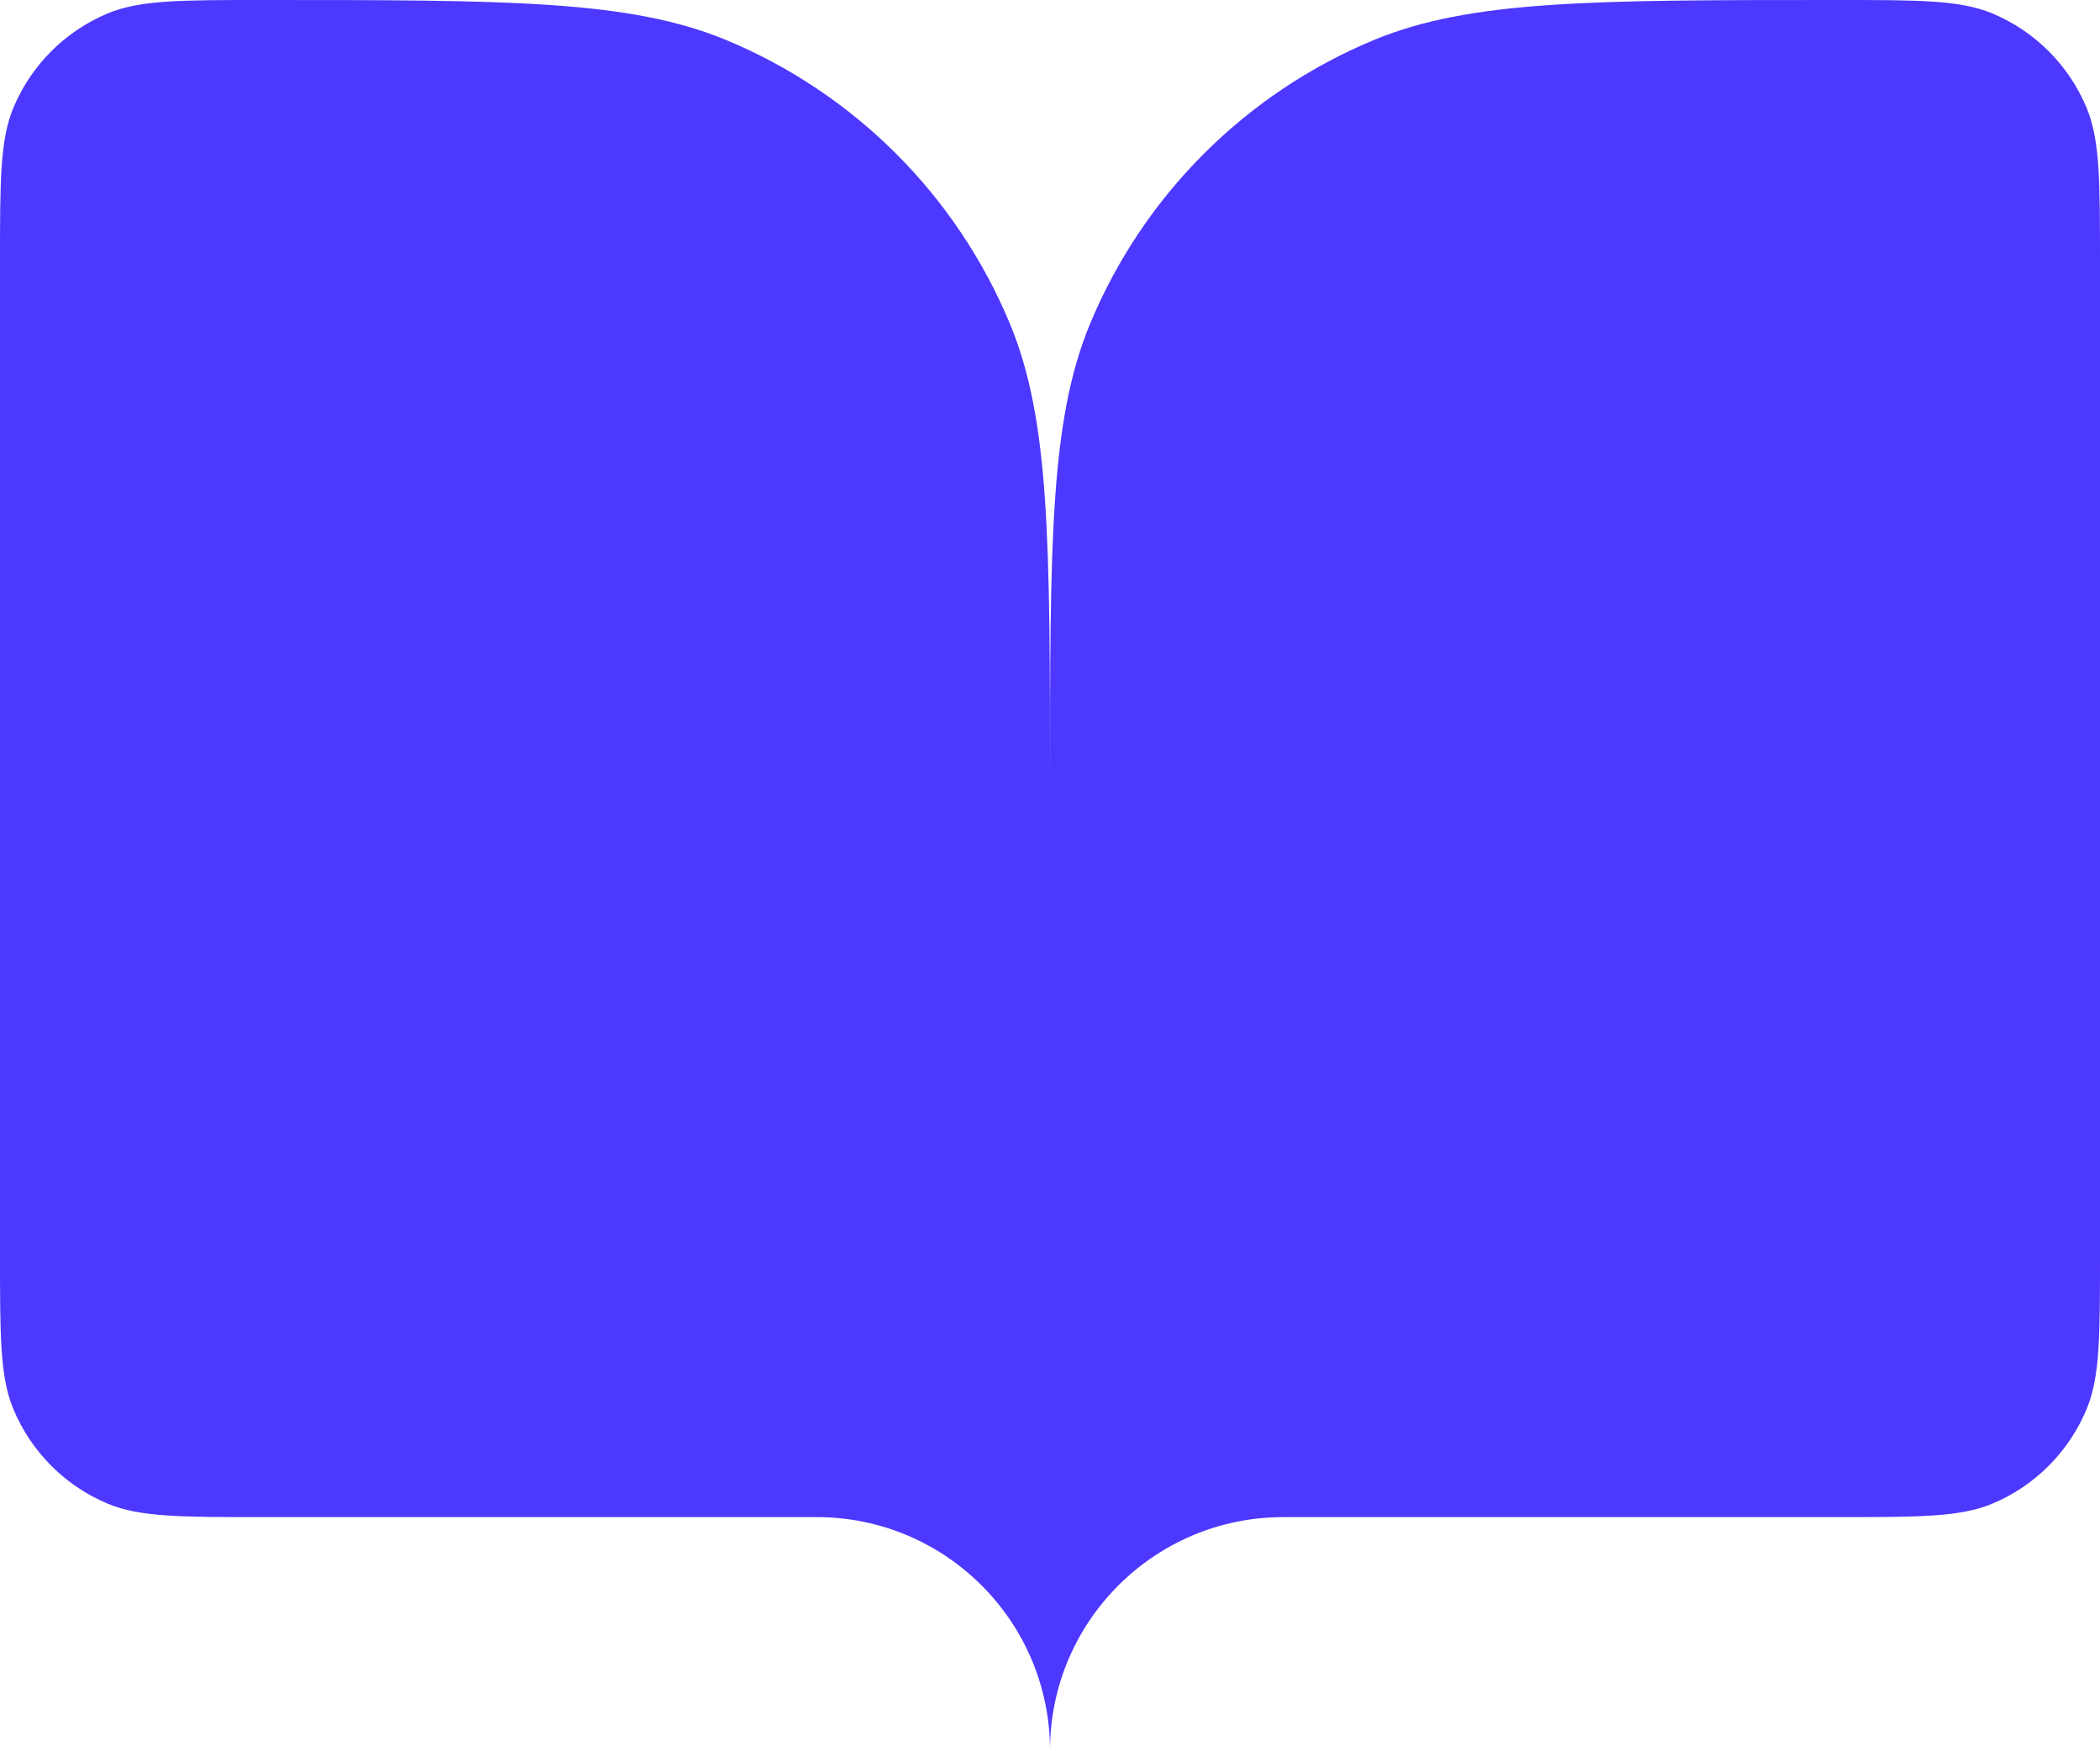
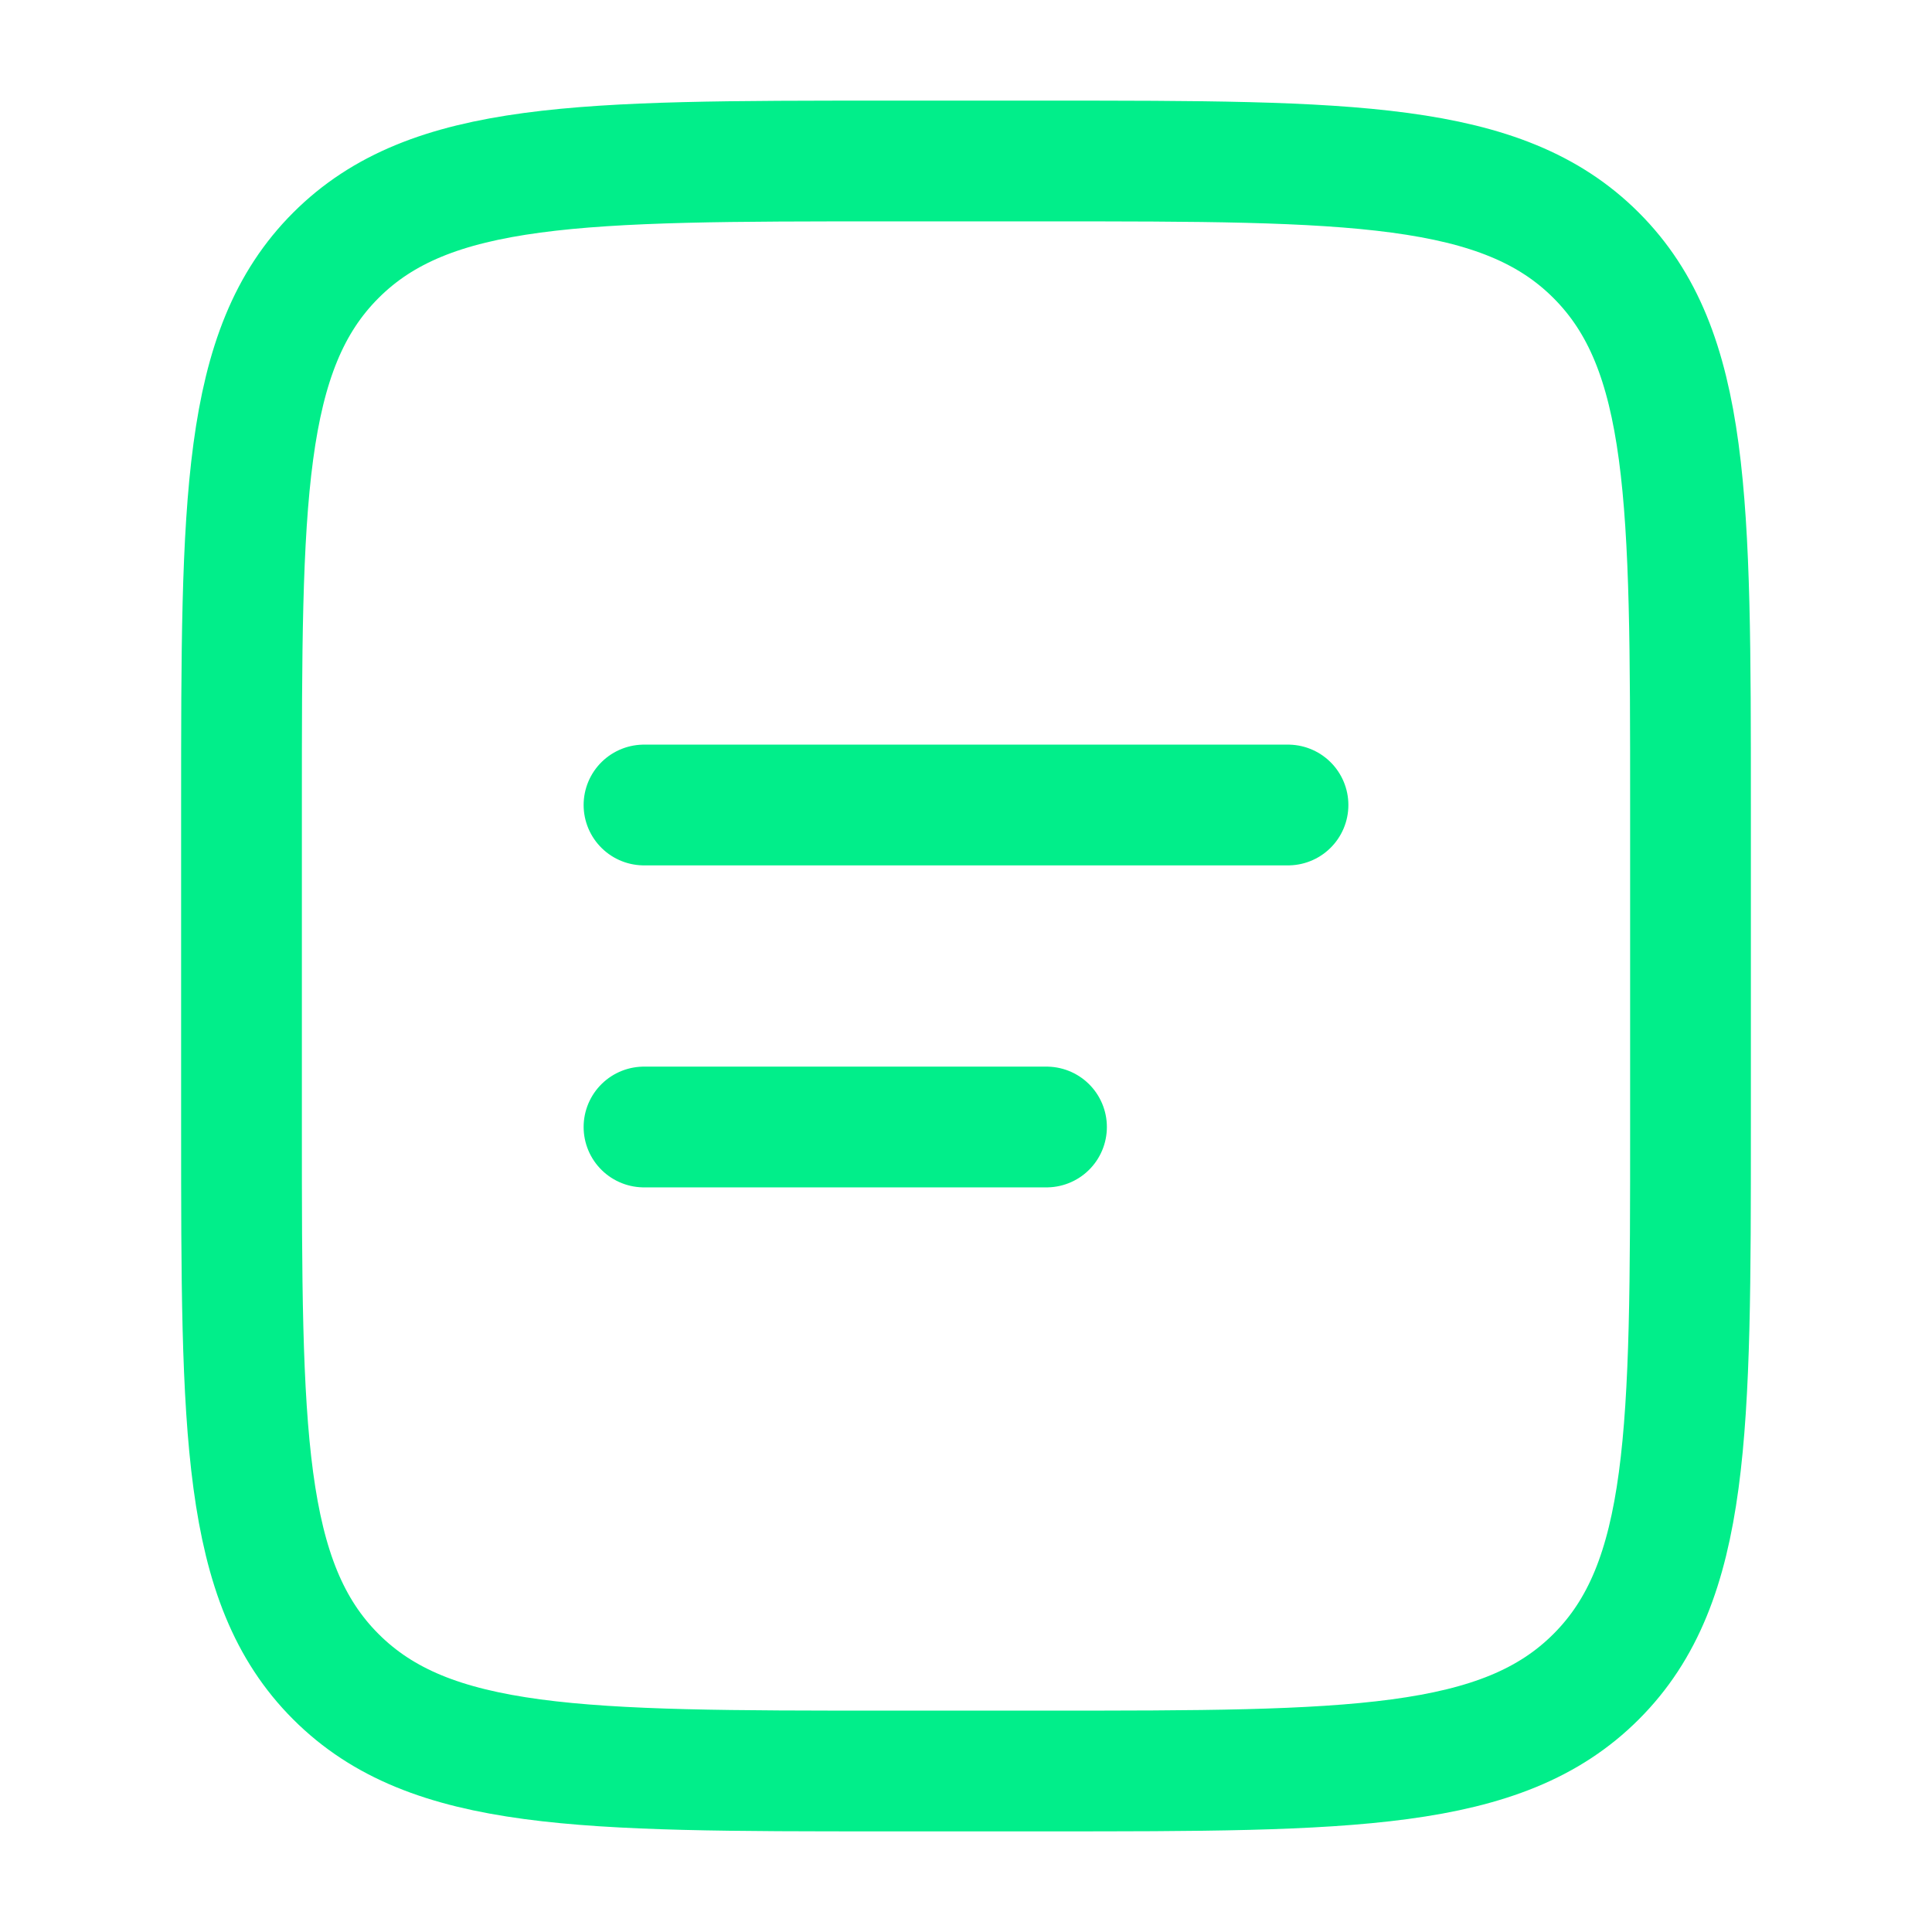
- <svg xmlns="http://www.w3.org/2000/svg" width="12" height="10" viewBox="0 0 12 10" fill="none">
-   <path d="M1.5 8.667H4.667C5.403 8.667 6 9.264 6 10V4.5C6 3.102 6 2.403 5.772 1.852C5.467 1.117 4.883 0.533 4.148 0.228C3.597 0 2.898 0 1.5 0C1.034 0 0.801 0 0.617 0.076C0.372 0.178 0.178 0.372 0.076 0.617C0 0.801 0 1.034 0 1.5V7.167C0 7.633 0 7.866 0.076 8.049C0.178 8.294 0.372 8.489 0.617 8.591C0.801 8.667 1.034 8.667 1.5 8.667Z" fill="#4D38FF" />
-   <path d="M10.5 8.667H7.333C6.597 8.667 6 9.264 6 10V4.5C6 3.102 6 2.403 6.228 1.852C6.533 1.117 7.117 0.533 7.852 0.228C8.403 0 9.102 0 10.5 0C10.966 0 11.199 0 11.383 0.076C11.628 0.178 11.822 0.372 11.924 0.617C12 0.801 12 1.034 12 1.5V7.167C12 7.633 12 7.866 11.924 8.049C11.822 8.294 11.628 8.489 11.383 8.591C11.199 8.667 10.966 8.667 10.5 8.667Z" fill="#4D38FF" />
+ <svg xmlns="http://www.w3.org/2000/svg" width="24" height="24" viewBox="0 0 24 24" fill="none">
+   <path d="M3 10C3 6.229 3 4.343 4.172 3.172C5.343 2 7.229 2 11 2H13C16.771 2 18.657 2 19.828 3.172C21 4.343 21 6.229 21 10V14C21 17.771 21 19.657 19.828 20.828C18.657 22 16.771 22 13 22H11C7.229 22 5.343 22 4.172 20.828C3 19.657 3 17.771 3 14V10Z" stroke="#01EE8A" stroke-width="1.5" />
+   <path d="M8 10H16M8 14H13" stroke="#01EE8A" stroke-width="1.5" stroke-linecap="round" />
</svg>
